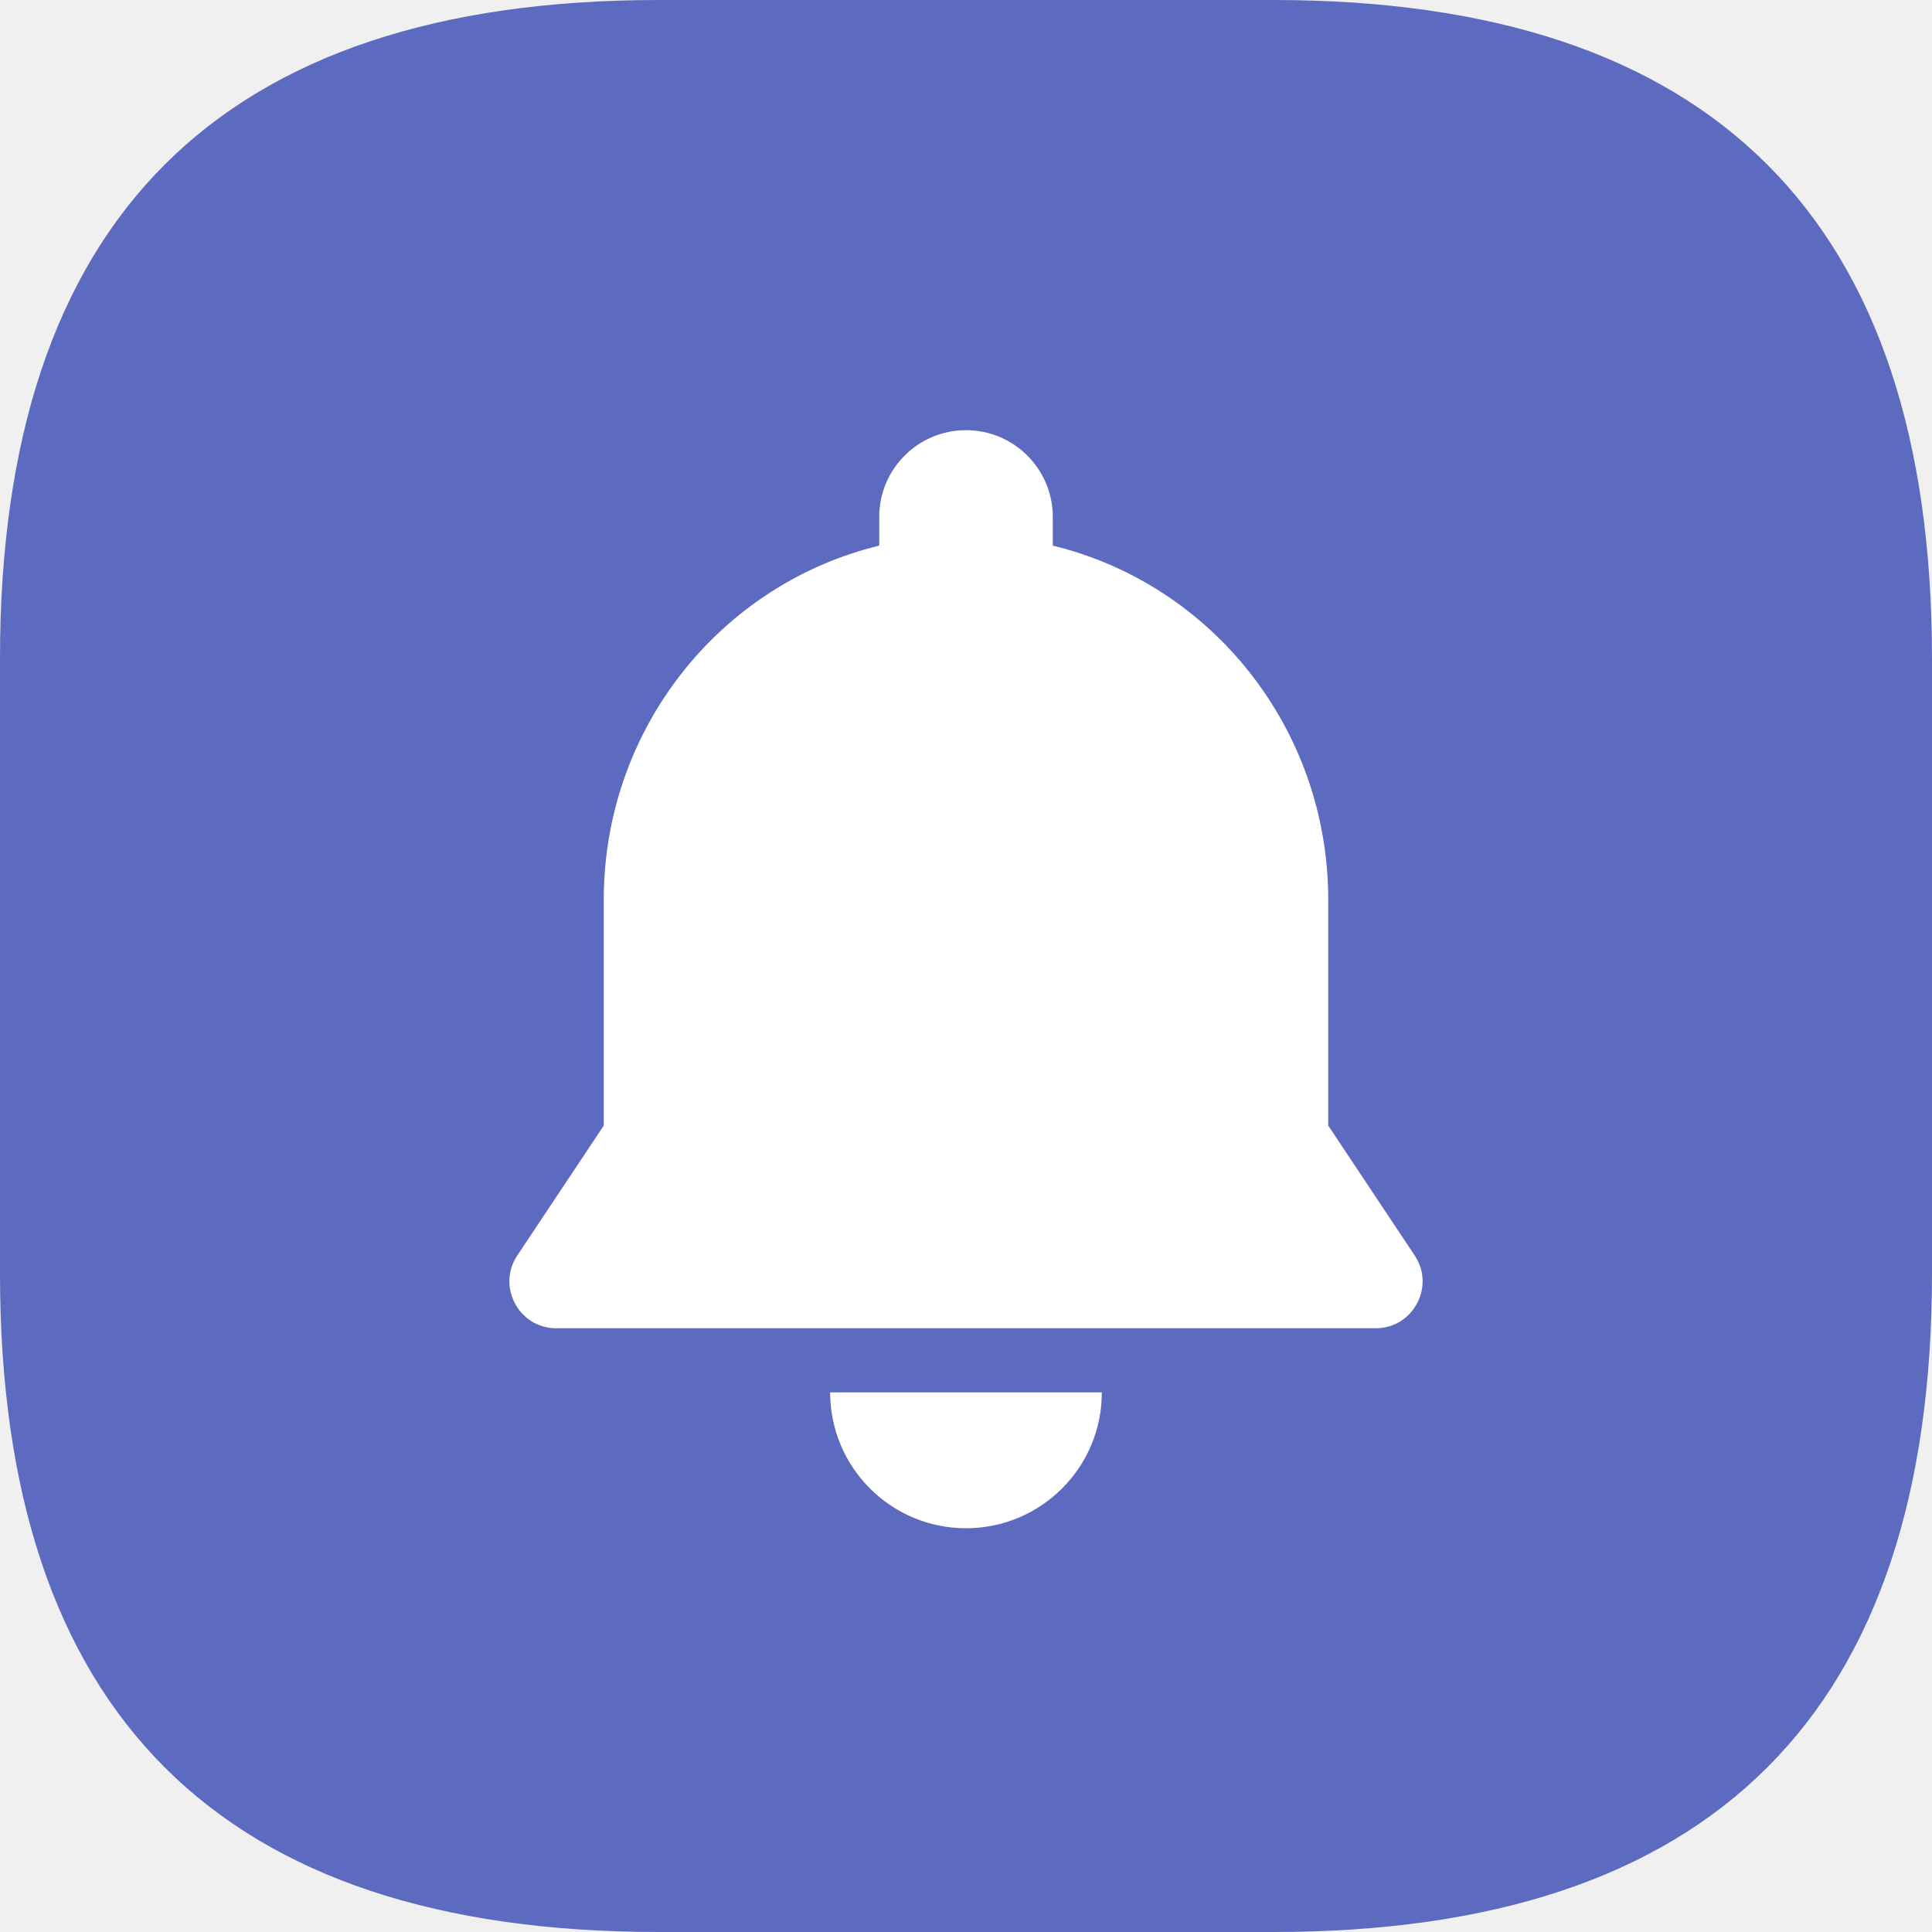
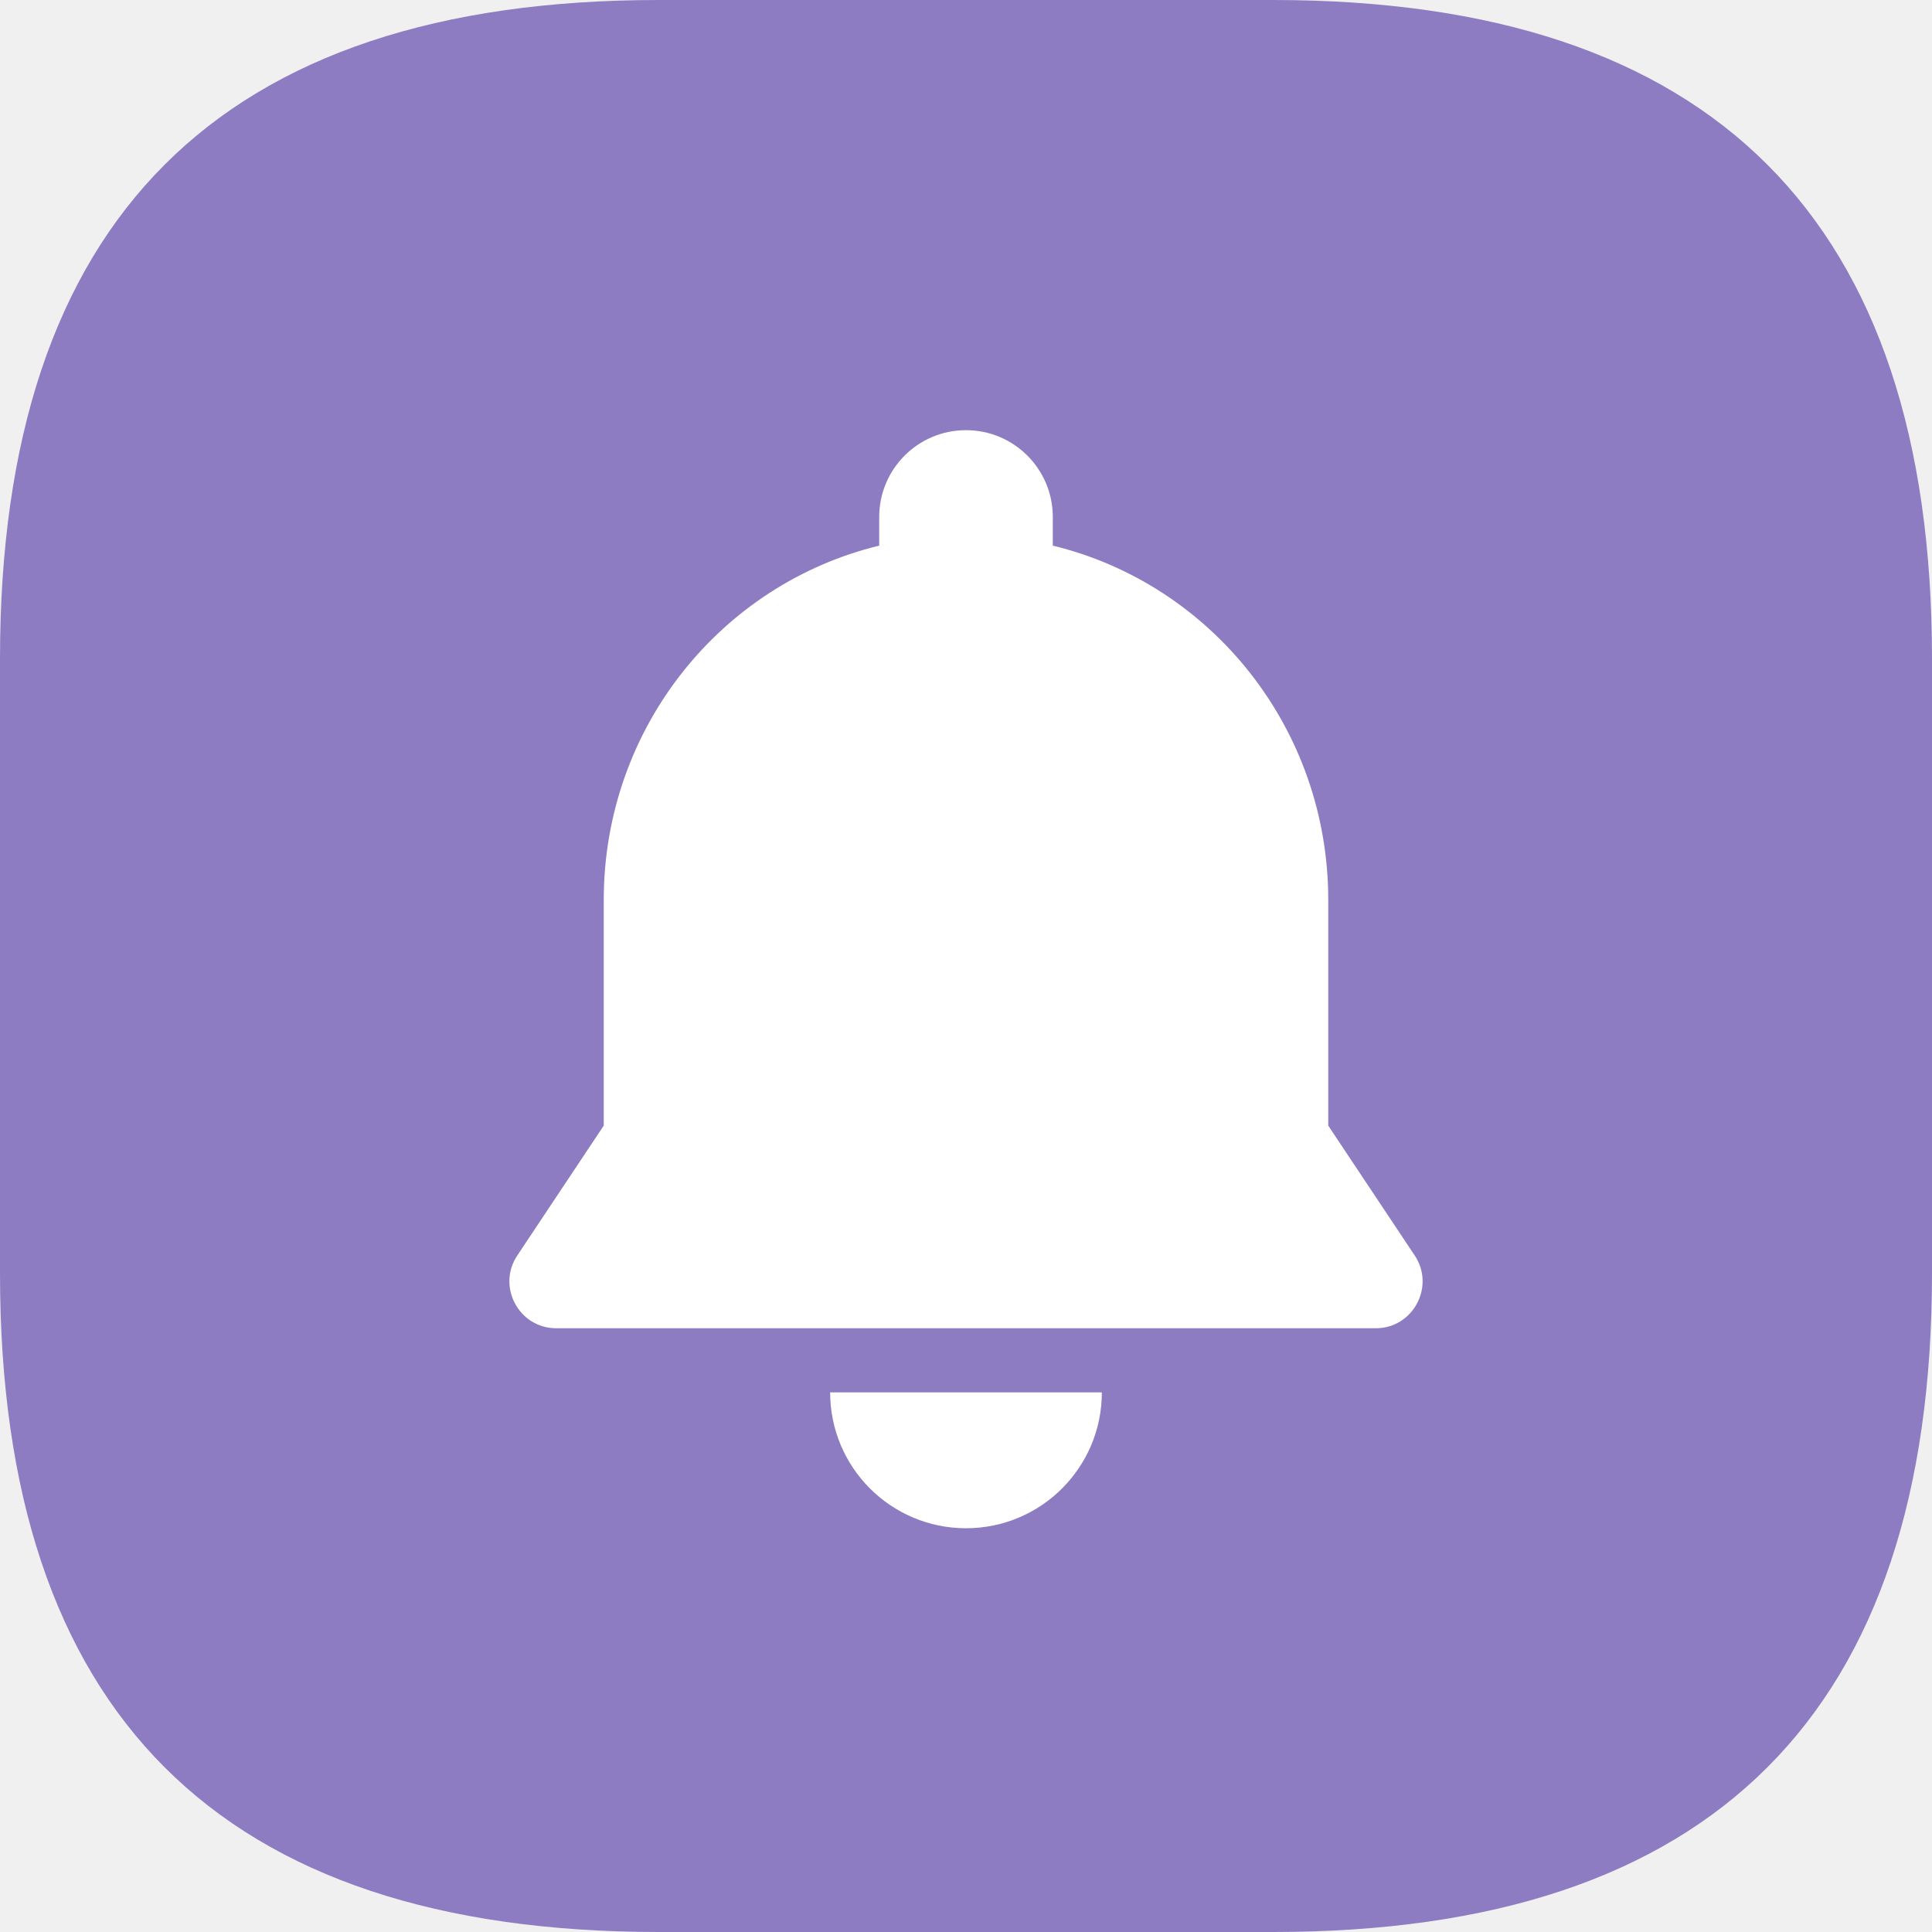
<svg xmlns="http://www.w3.org/2000/svg" class="icon" width="200" height="200" viewBox="0 0 1024 1024" version="1.1">
-   <path d="M0 0m349.091 0l325.818 0q349.091 0 349.091 349.091l0 325.818q0 349.091-349.091 349.091l-325.818 0q-349.091 0-349.091-349.091l0-325.818q0-349.091 349.091-349.091Z" fill="#5C6BC0" />
+   <path d="M0 0m349.091 0l325.818 0q349.091 0 349.091 349.091l0 325.818q0 349.091-349.091 349.091l-325.818 0q-349.091 0-349.091-349.091l0-325.818q0-349.091 349.091-349.091Z" fill="#8E7CC3" />
  <path d="M512 228c-25.4 0-46 20.6-46 46v15.2C381.8 309.6 320 386.2 320 477v119.6l-45.8 68.8c-11 16.4 0.8 38.6 20.6 38.6h434.4c19.8 0 31.6-22.2 20.6-38.6L704 596.6V477c0-90.8-61.8-167.4-146-187.8V274c0-25.4-20.6-46-46-46z" fill="#FFFFFF" />
  <path d="M440 738h144a72 72 0 0 1-144 0z" fill="#FFFFFF" />
</svg>
